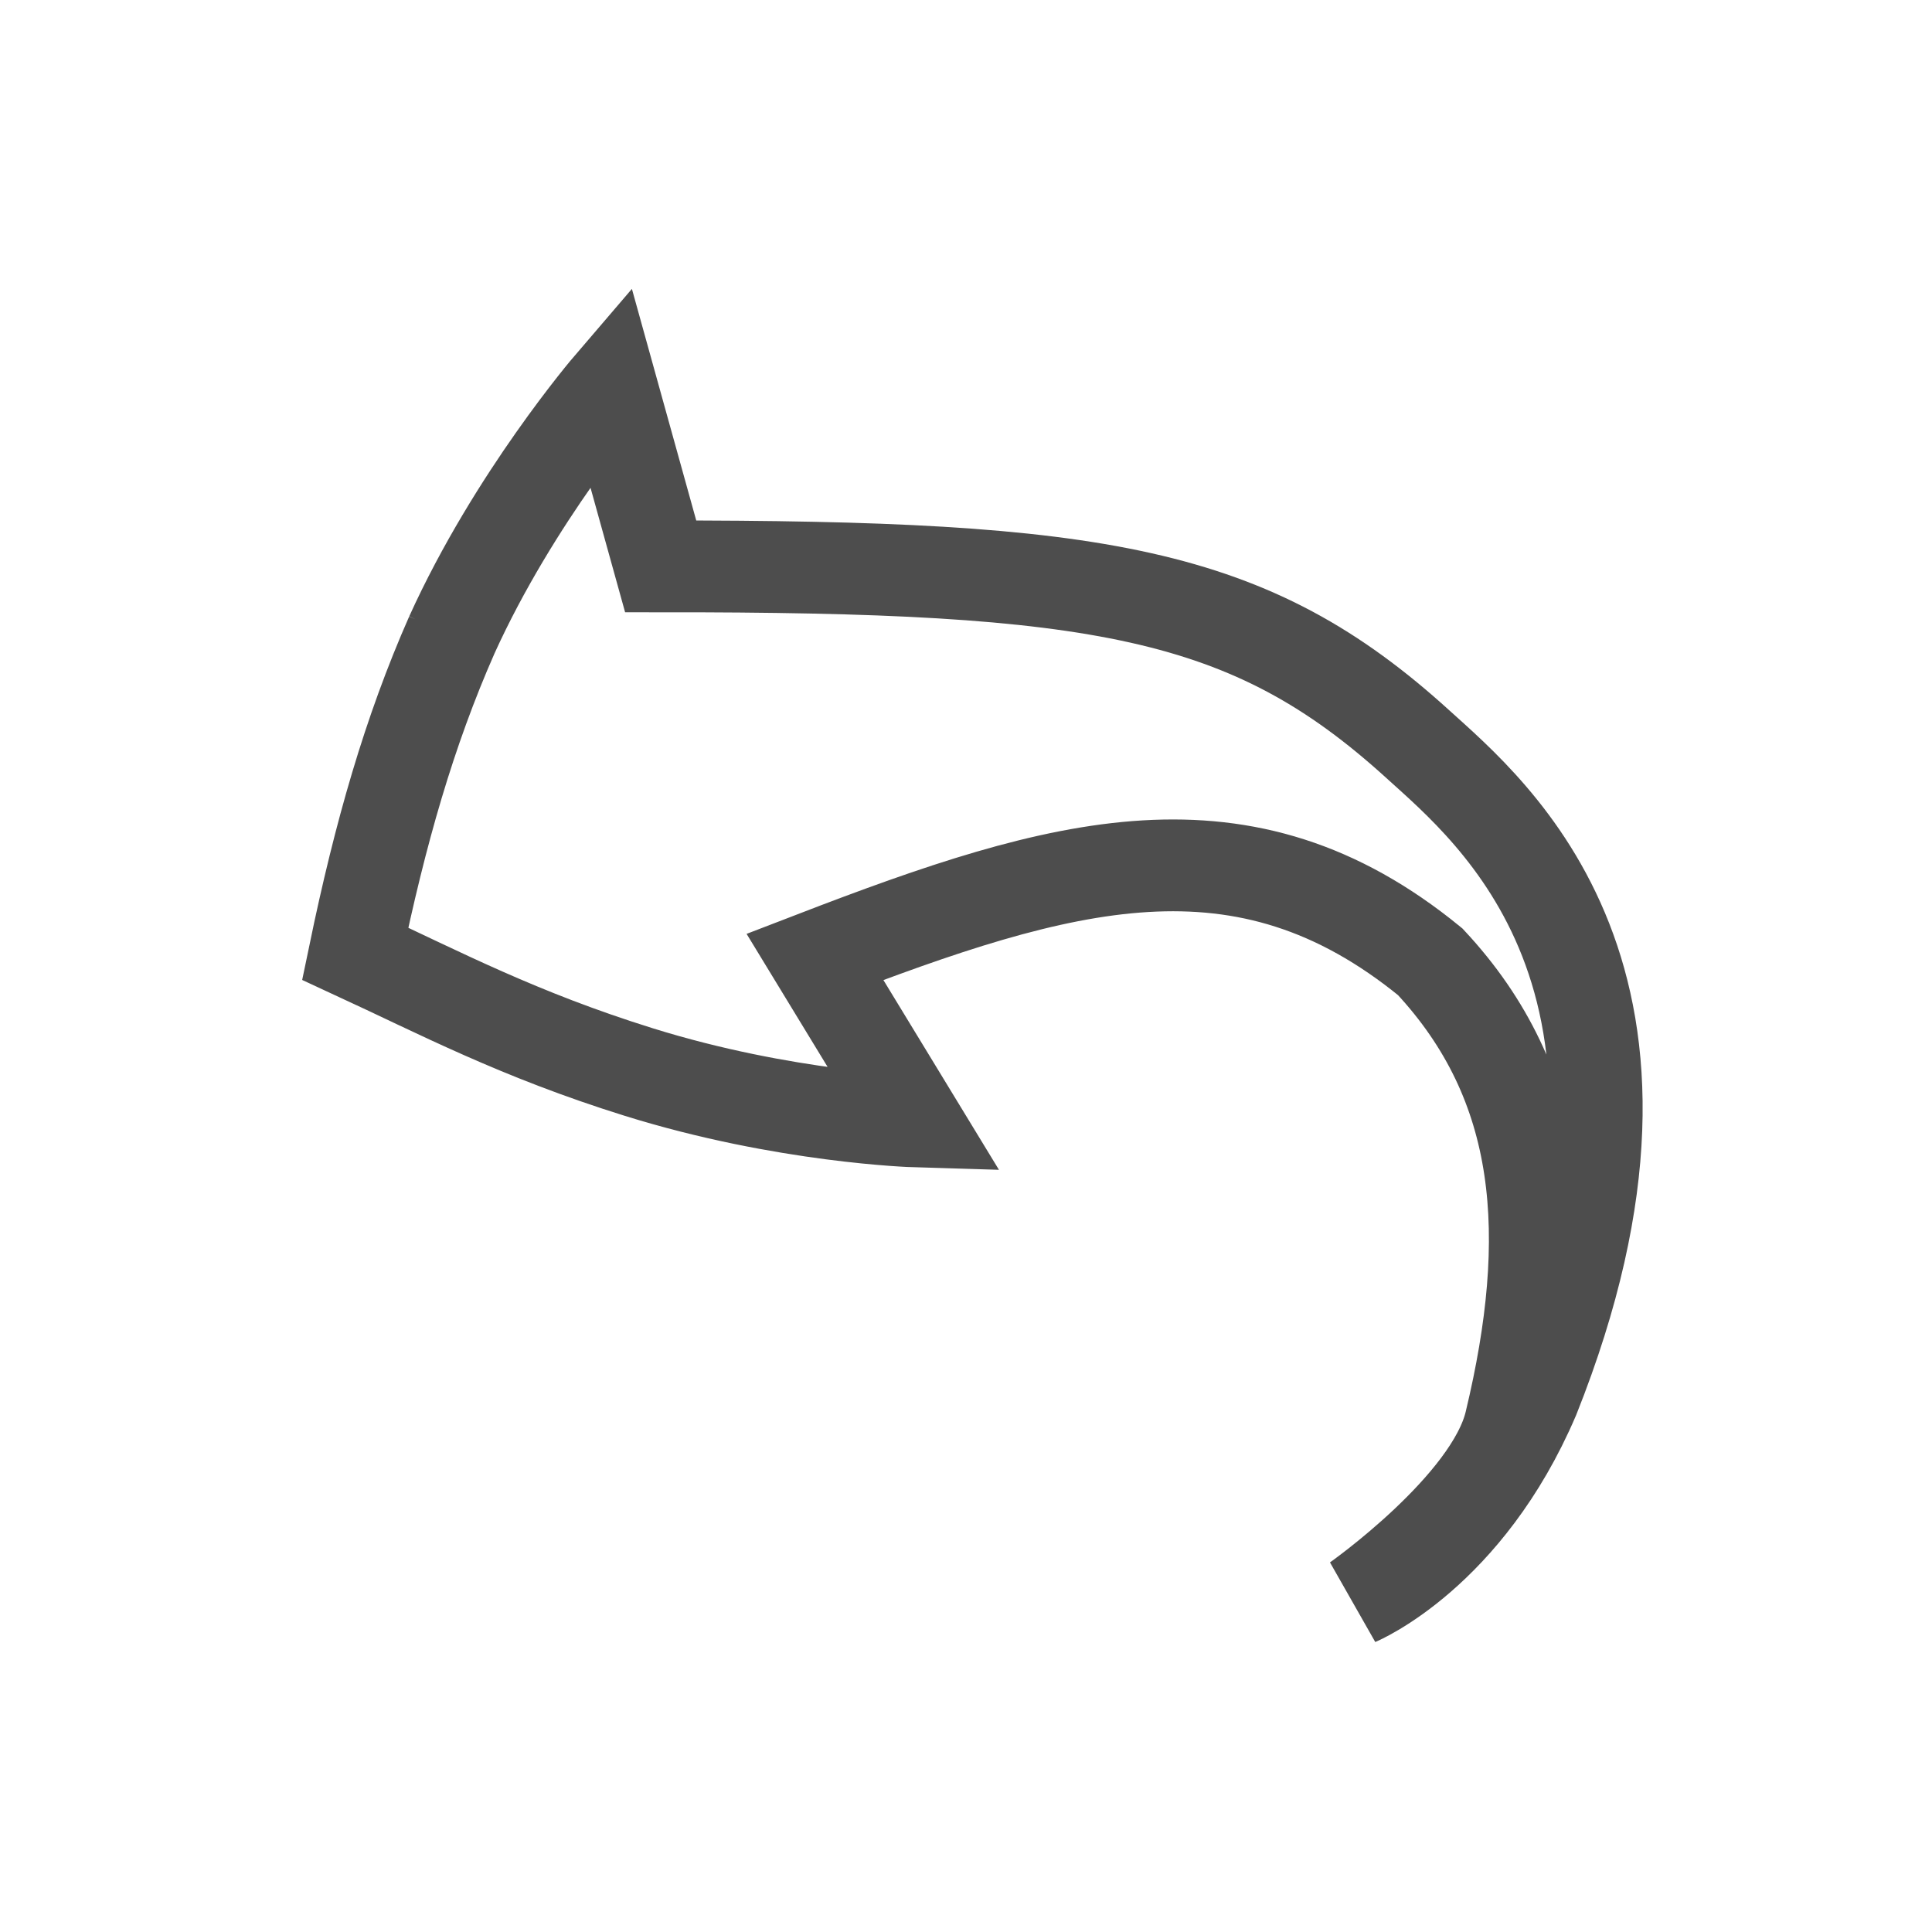
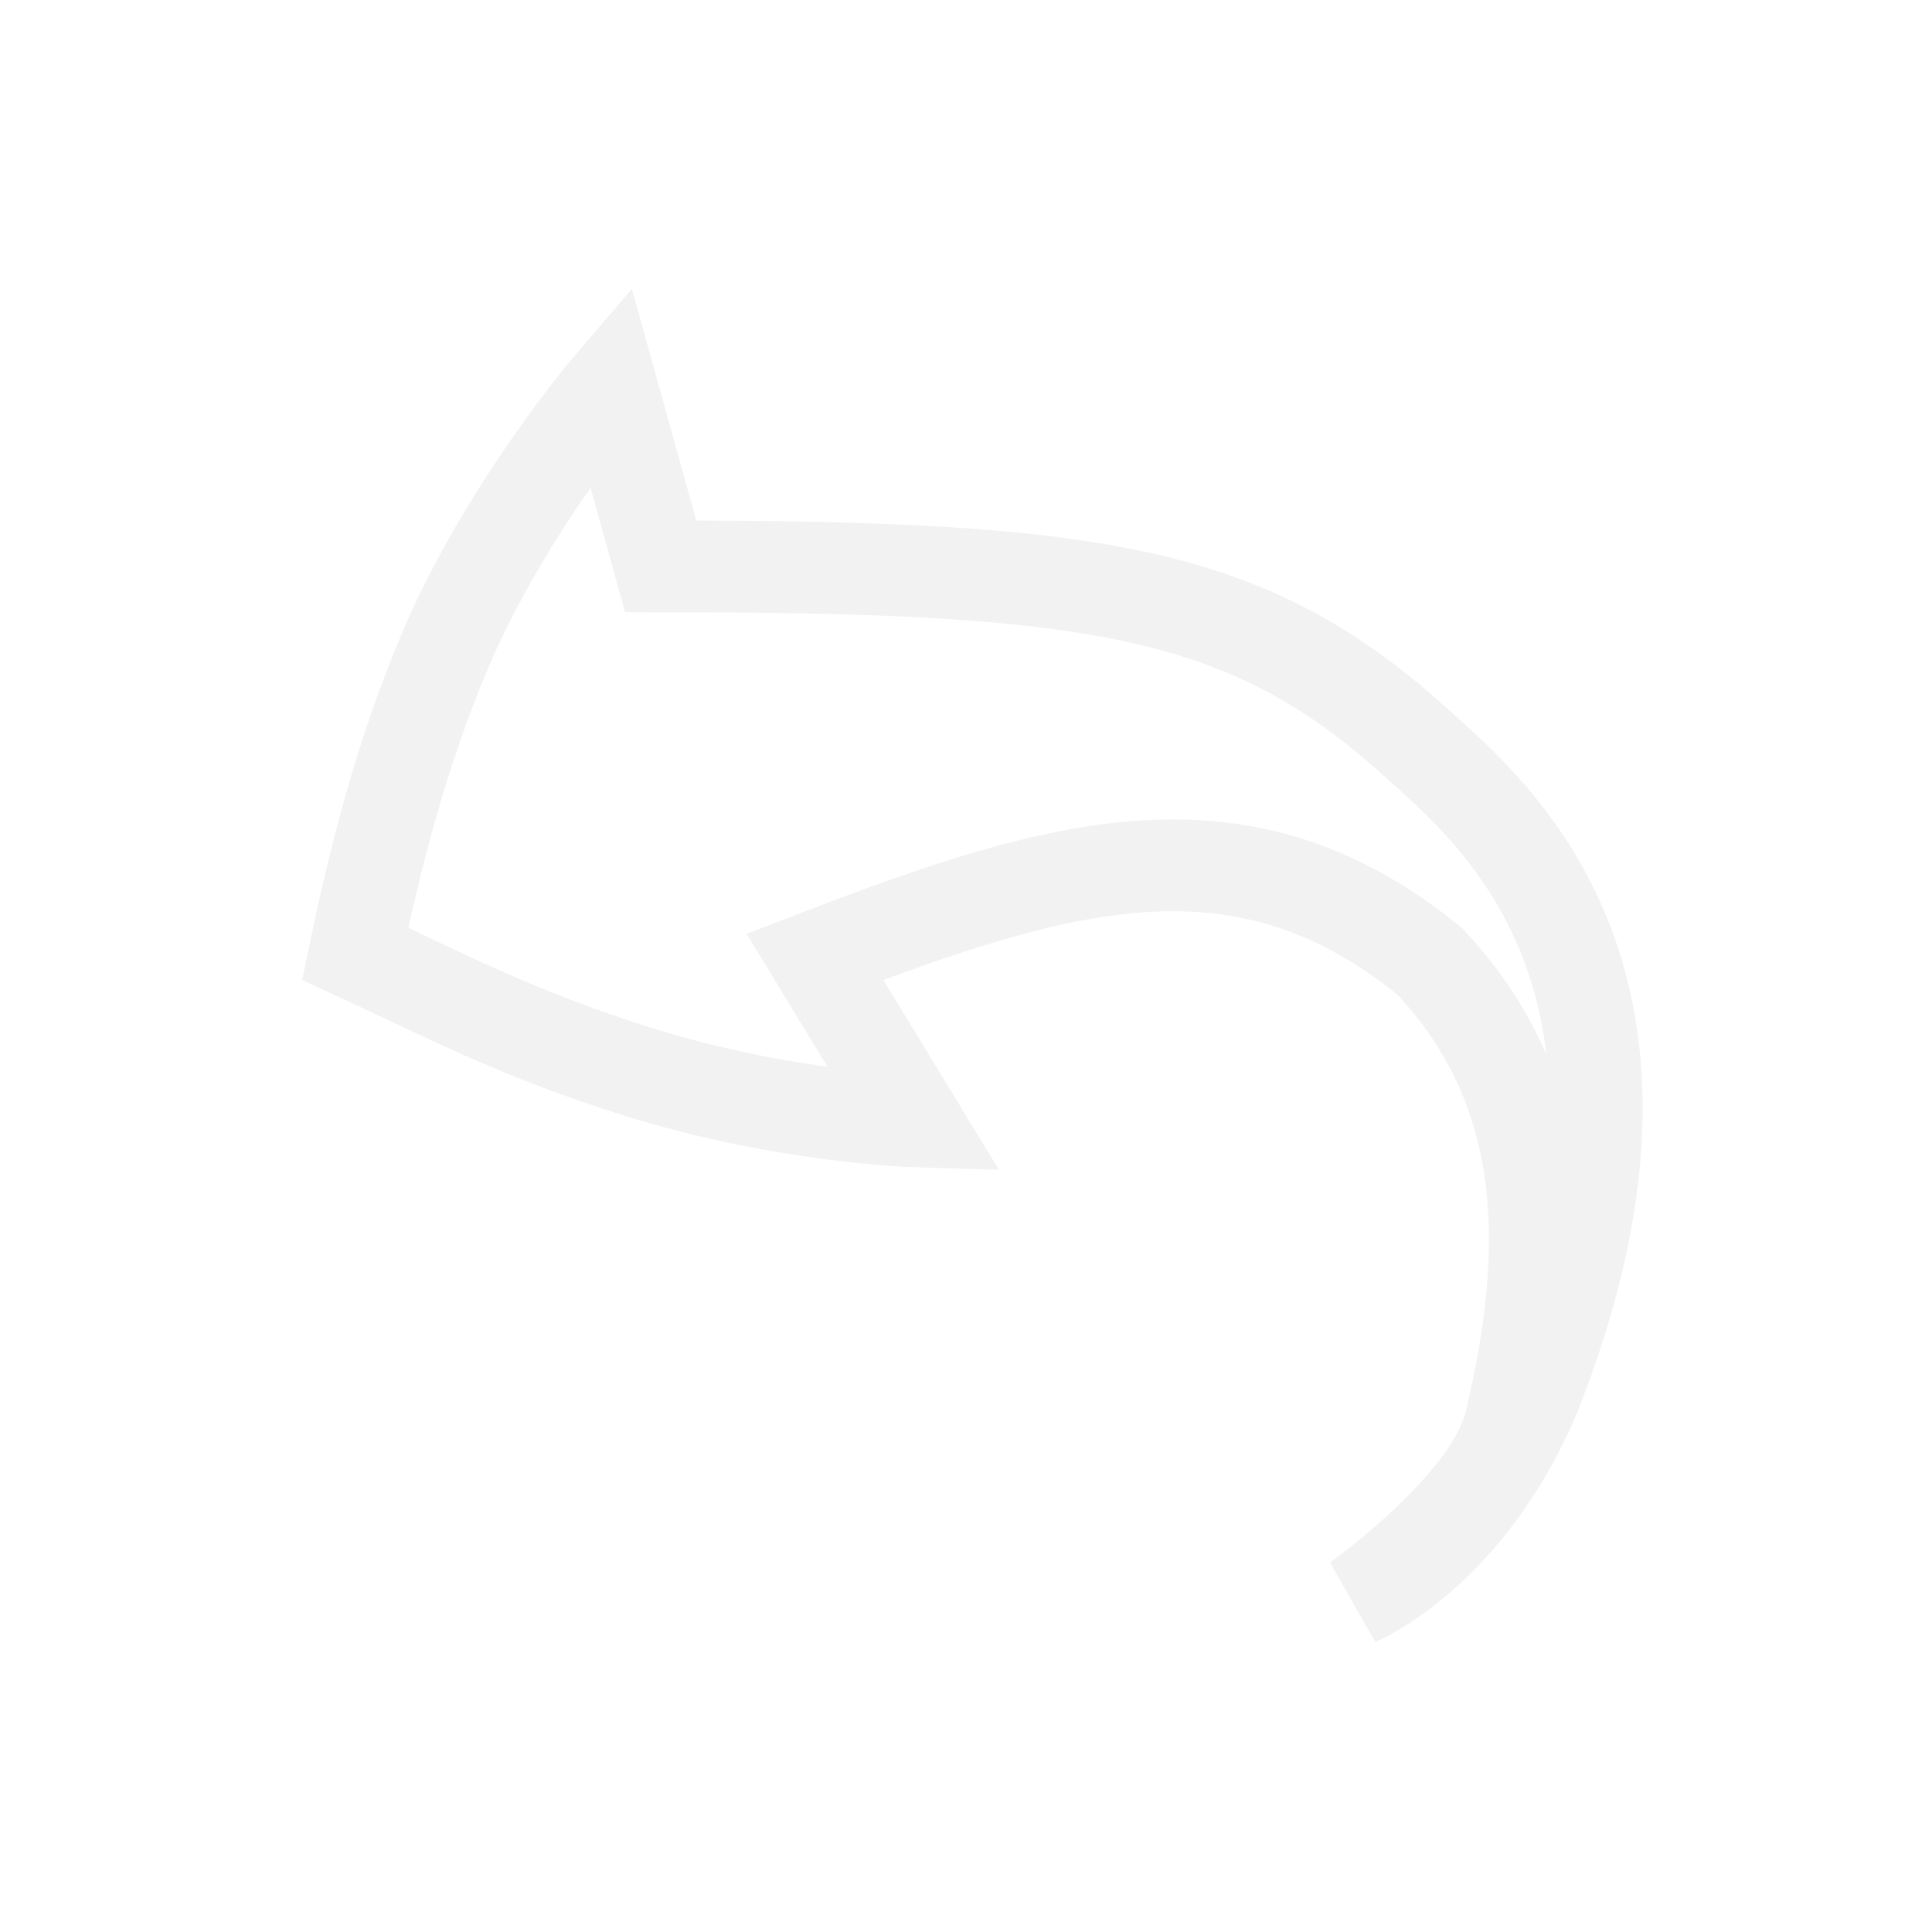
<svg xmlns="http://www.w3.org/2000/svg" width="22" height="22" id="svg3760" version="1.1">
  <defs id="defs3762">
    <style type="text/css" id="current-color-scheme">
      .ColorScheme-Text {
        color:#4d4d4d;
      }
      .ColorScheme-Background {
        color:#eff0f1;
      }
      .ColorScheme-Highlight {
        color:#3daee9;
      }
      .ColorScheme-ViewText {
        color:#31363b;
      }
      .ColorScheme-ViewBackground {
        color:#fcfcfc;
      }
      .ColorScheme-ViewHover {
        color:#93cee9;
      }
      .ColorScheme-ViewFocus{
        color:#3daee9;
      }
      .ColorScheme-ButtonText {
        color:#31363b;
      }
      .ColorScheme-ButtonBackground {
        color:#eff0f1;
      }
      .ColorScheme-ButtonHover {
        color:#93cee9;
      }
      .ColorScheme-ButtonFocus{
        color:#3daee9;
      }
      </style>
  </defs>
  <g id="layer1" transform="translate(-553.7225,-583.1193)">
    <g style="opacity:1;fill:#f2f2f2;fill-opacity:1;fill-rule:nonzero;stroke:none;stroke-width:0.98;stroke-miterlimit:4;stroke-dasharray:none;stroke-opacity:0" transform="matrix(0.01510334,0.01094658,-0.00737769,0.01017923,562.8341,585.1735)" id="g4472" />
-     <a id="a4509" transform="matrix(1.326704,0,0,1.306636,-185.434,-184.6263)" style="fill:none;fill-opacity:1;stroke:#4d4d4d;stroke-opacity:1">
-       <path id="path4507" d="m 561.015,593.109 c 0.536,-1.201 1.361,-2.178 1.361,-2.178 l 0.432,1.579 c 3.766,-0.002 5.055,0.218 6.498,1.549 0.64,0.59 2.417,2.059 0.989,5.697 -0.573,1.362 -1.51,1.76 -1.51,1.76 0,0 1.151,-0.821 1.322,-1.547 0.383,-1.622 0.292,-2.94 -0.694,-4.013 -1.605,-1.332 -3.153,-0.875 -5.281,-0.043 l 0.86,1.434 c 0,0 -1.122,-0.034 -2.372,-0.43 -1.033,-0.327 -1.709,-0.691 -2.434,-1.031 0.215,-1.052 0.464,-1.937 0.83,-2.779 z" style="fill:none;fill-opacity:1;fill-rule:evenodd;stroke:#4d4d4d;stroke-width:0.8;stroke-linecap:butt;stroke-linejoin:miter;stroke-miterlimit:4;stroke-dasharray:none;stroke-opacity:1" />
+     <a id="a4509" transform="matrix(1.326704,0,0,1.306636,-185.434,-184.6263)" style="fill:none">
+       <path id="path4507" d="m 561.015,593.109 c 0.536,-1.201 1.361,-2.178 1.361,-2.178 l 0.432,1.579 c 3.766,-0.002 5.055,0.218 6.498,1.549 0.64,0.59 2.417,2.059 0.989,5.697 -0.573,1.362 -1.51,1.76 -1.51,1.76 0,0 1.151,-0.821 1.322,-1.547 0.383,-1.622 0.292,-2.94 -0.694,-4.013 -1.605,-1.332 -3.153,-0.875 -5.281,-0.043 l 0.86,1.434 c 0,0 -1.122,-0.034 -2.372,-0.43 -1.033,-0.327 -1.709,-0.691 -2.434,-1.031 0.215,-1.052 0.464,-1.937 0.83,-2.779 z" style="fill:none;fill-opacity:1;fill-rule:evenodd;stroke:#f2f2f2;stroke-width:0.8;stroke-linecap:butt;stroke-linejoin:miter;stroke-miterlimit:4;stroke-dasharray:none;stroke-opacity:1" />
    </a>
  </g>
</svg>
